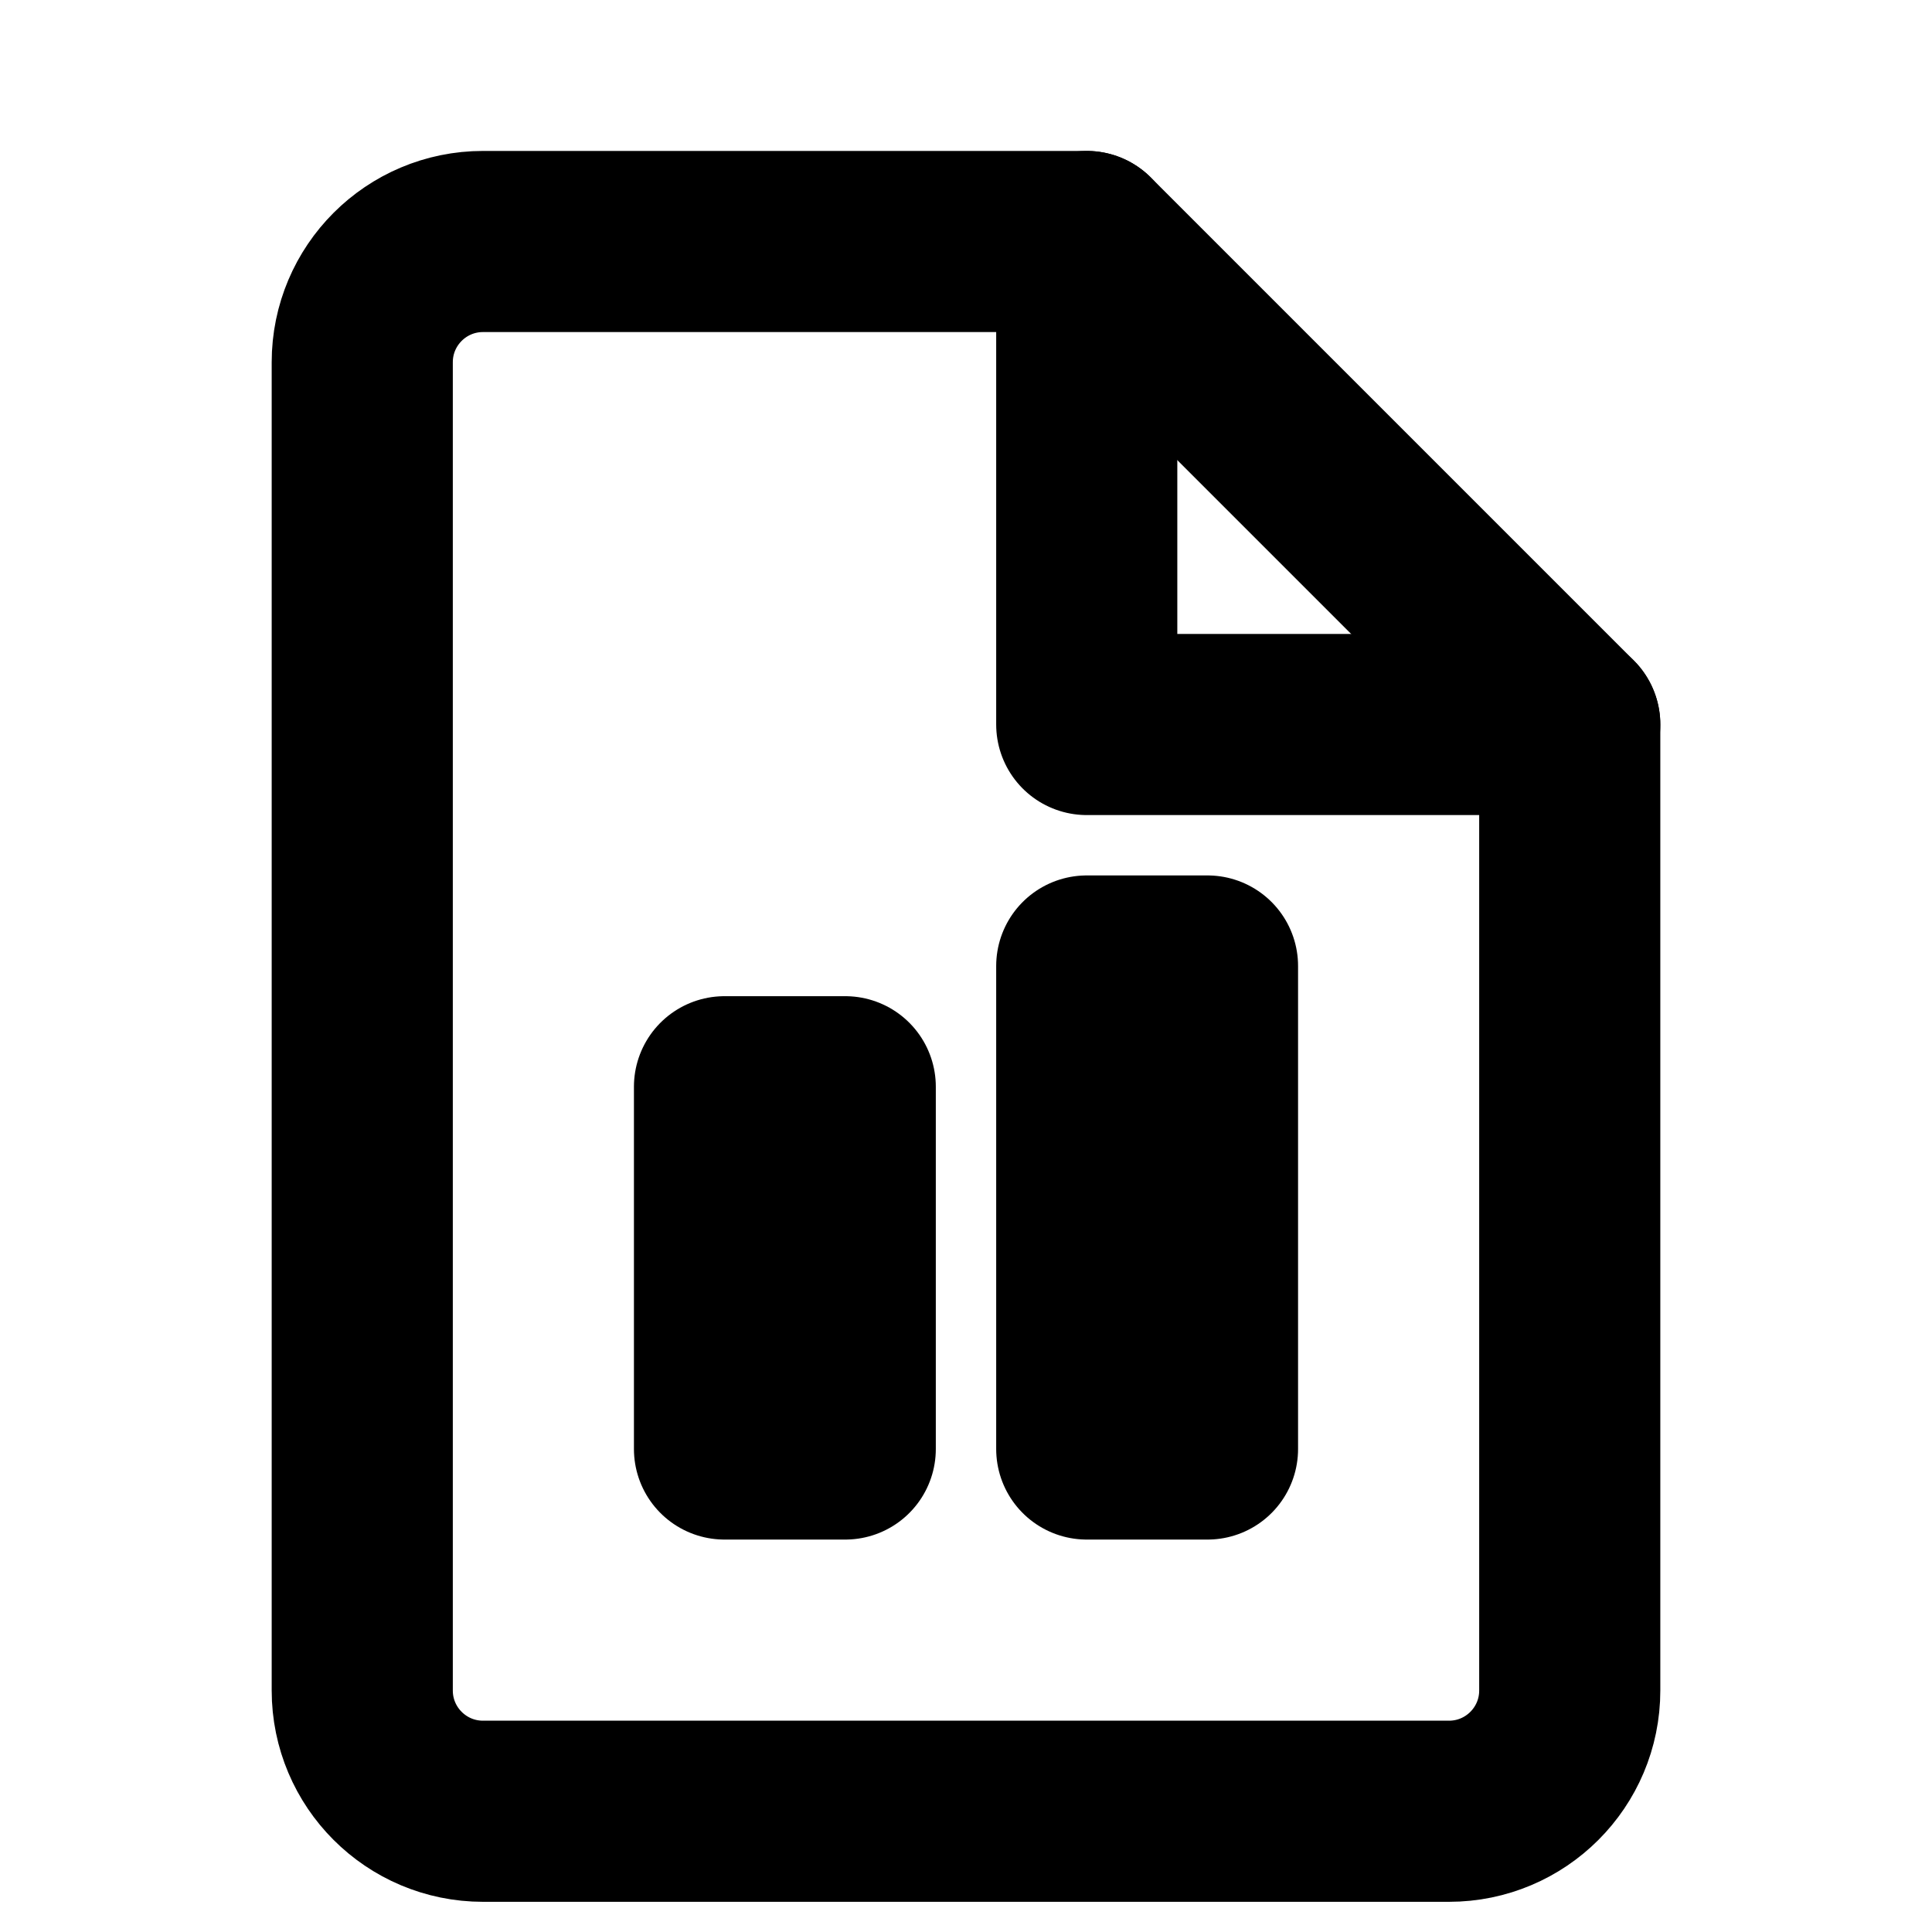
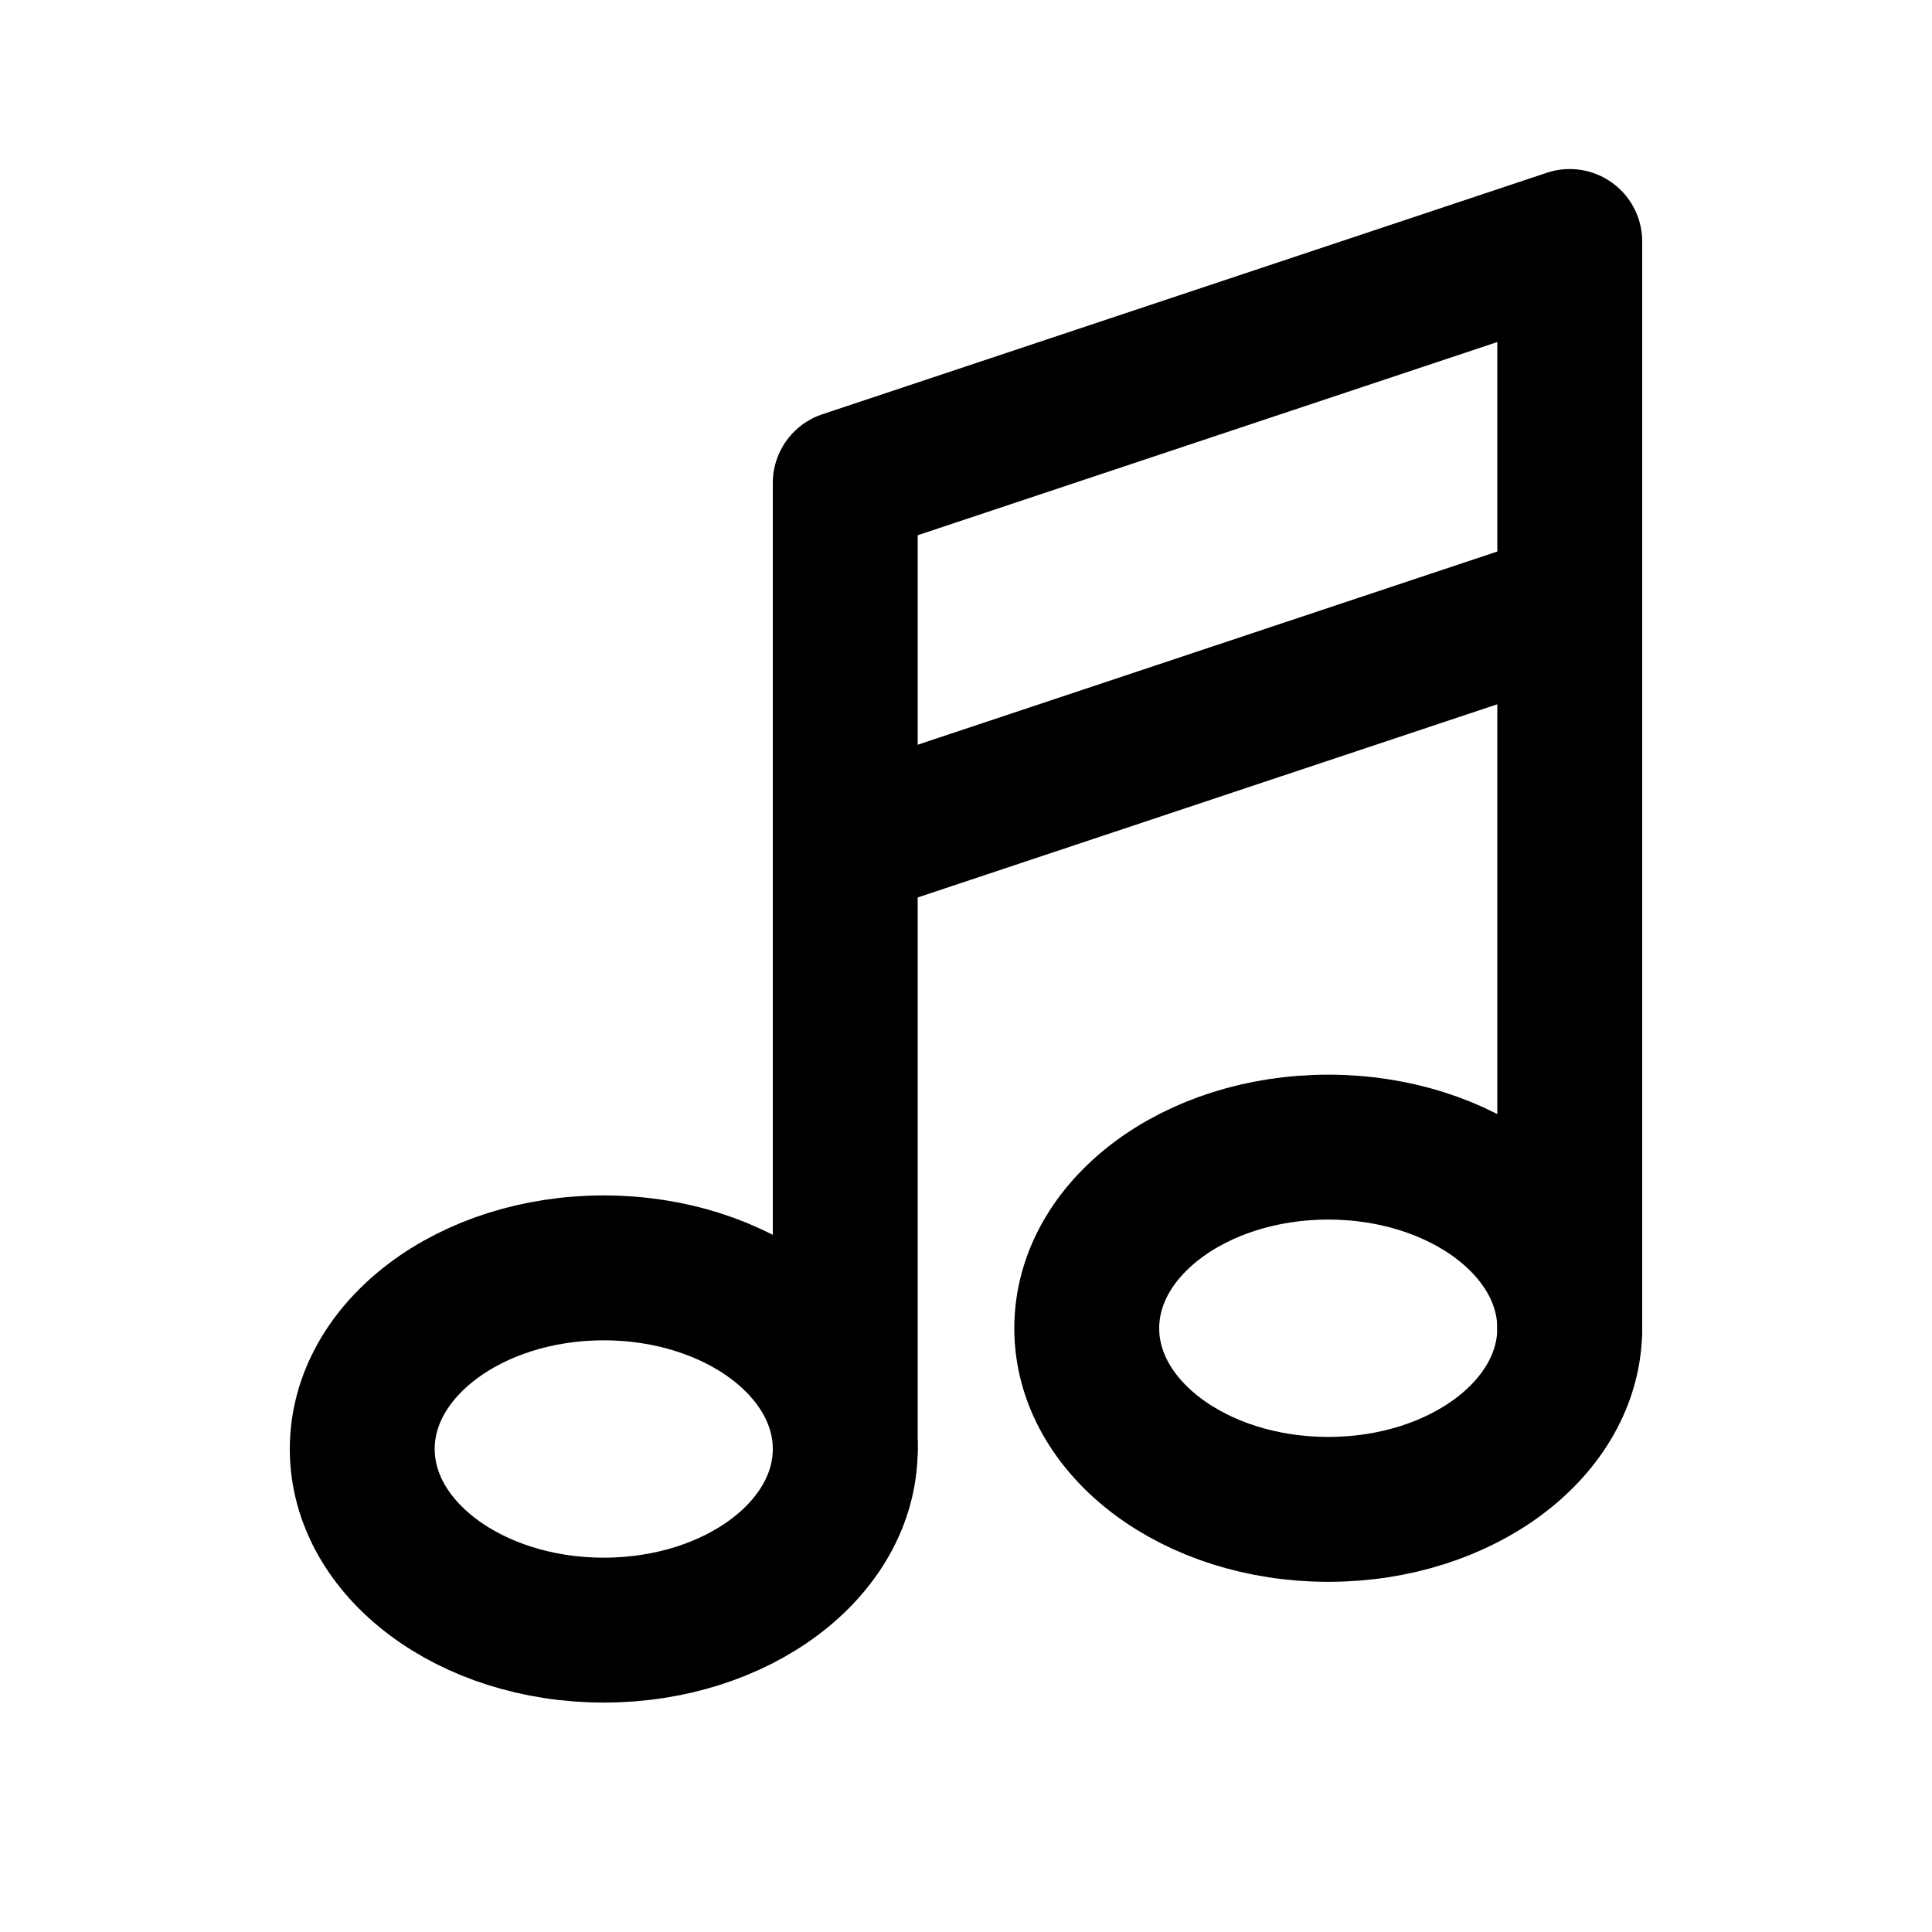
- <svg xmlns="http://www.w3.org/2000/svg" viewBox="0 0 16 16" fill="none" stroke="currentColor" stroke-width="1.5" stroke-linecap="round" stroke-linejoin="round">
-   <path d="M4 2h5l4 4v8a1 1 0 0 1-1 1H4a1 1 0 0 1-1-1V3a1 1 0 0 1 1-1z" />
-   <path d="M9 2v4h4" />
-   <path d="M6 9h1v3H6zM9 8h1v4H9z" />
+ <svg xmlns="http://www.w3.org/2000/svg" viewBox="0 0 16 16" fill="none" stroke="currentColor" stroke-width="1.2" stroke-linecap="round" stroke-linejoin="round">
+   <ellipse cx="5" cy="12" rx="2" ry="1.5" />
+   <ellipse cx="11" cy="11" rx="2" ry="1.5" />
+   <path d="M7 12V4l6-2v9" />
+   <path d="M7 7l6-2" />
</svg>
